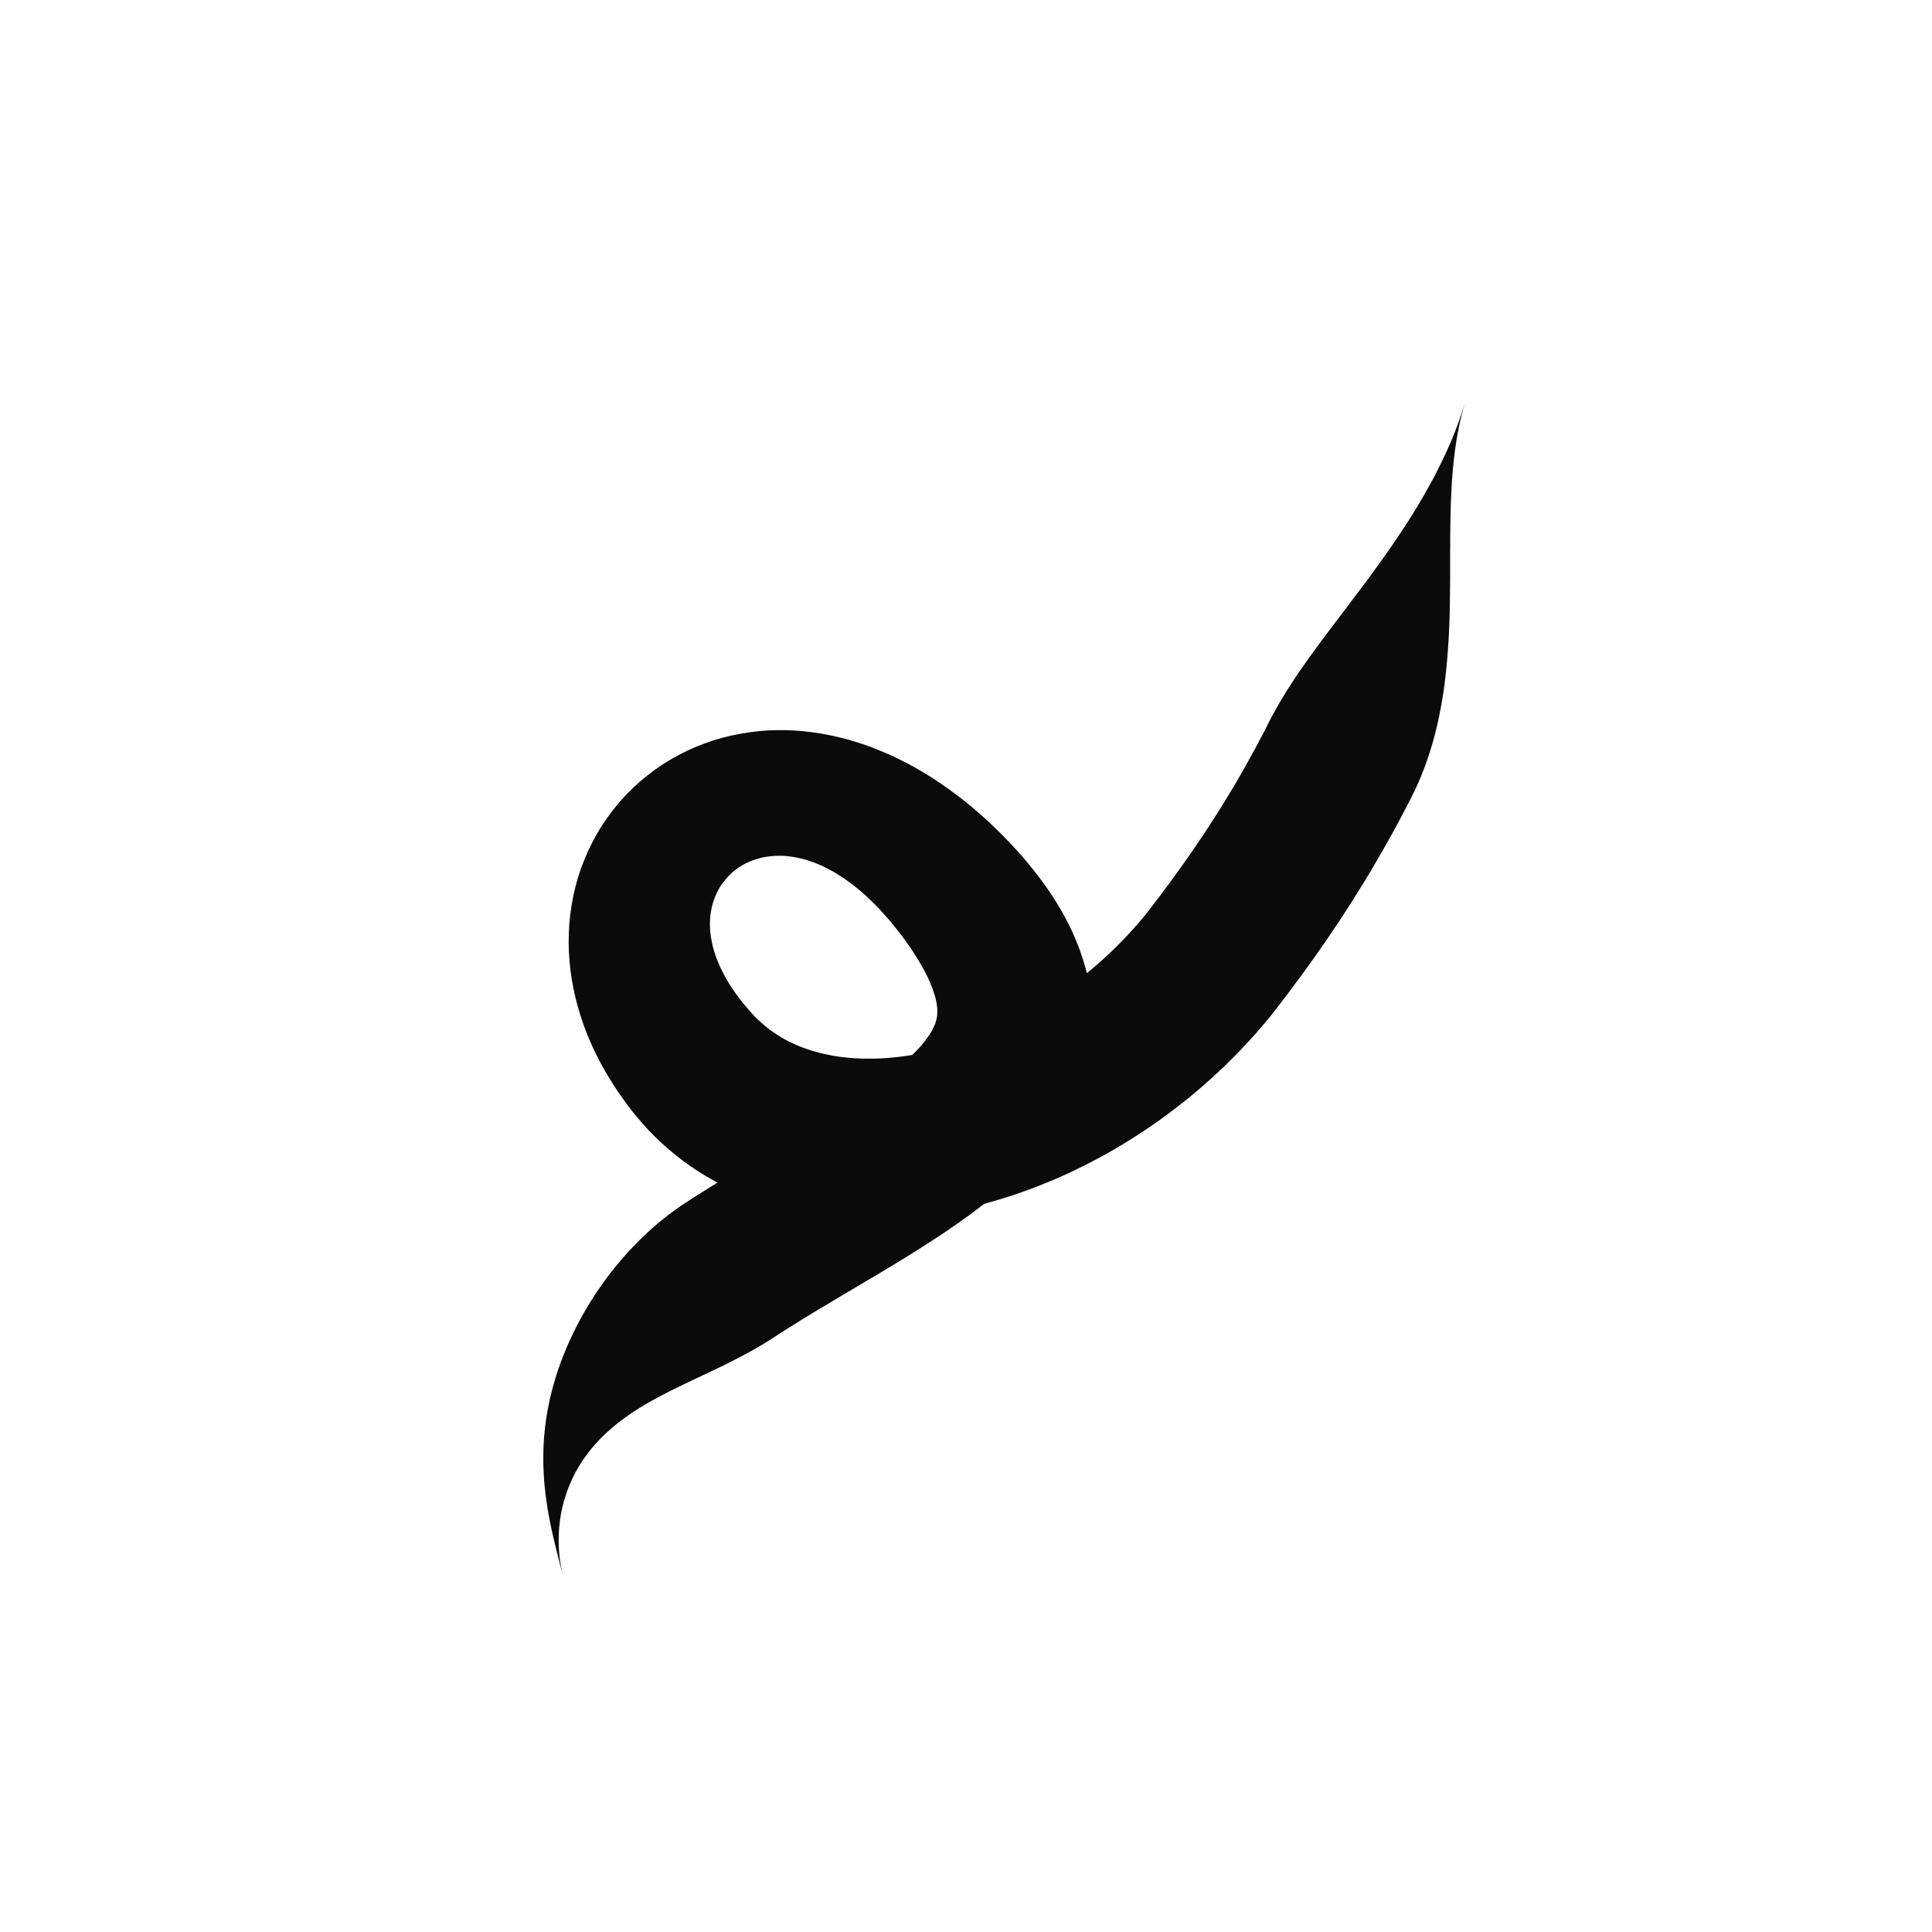
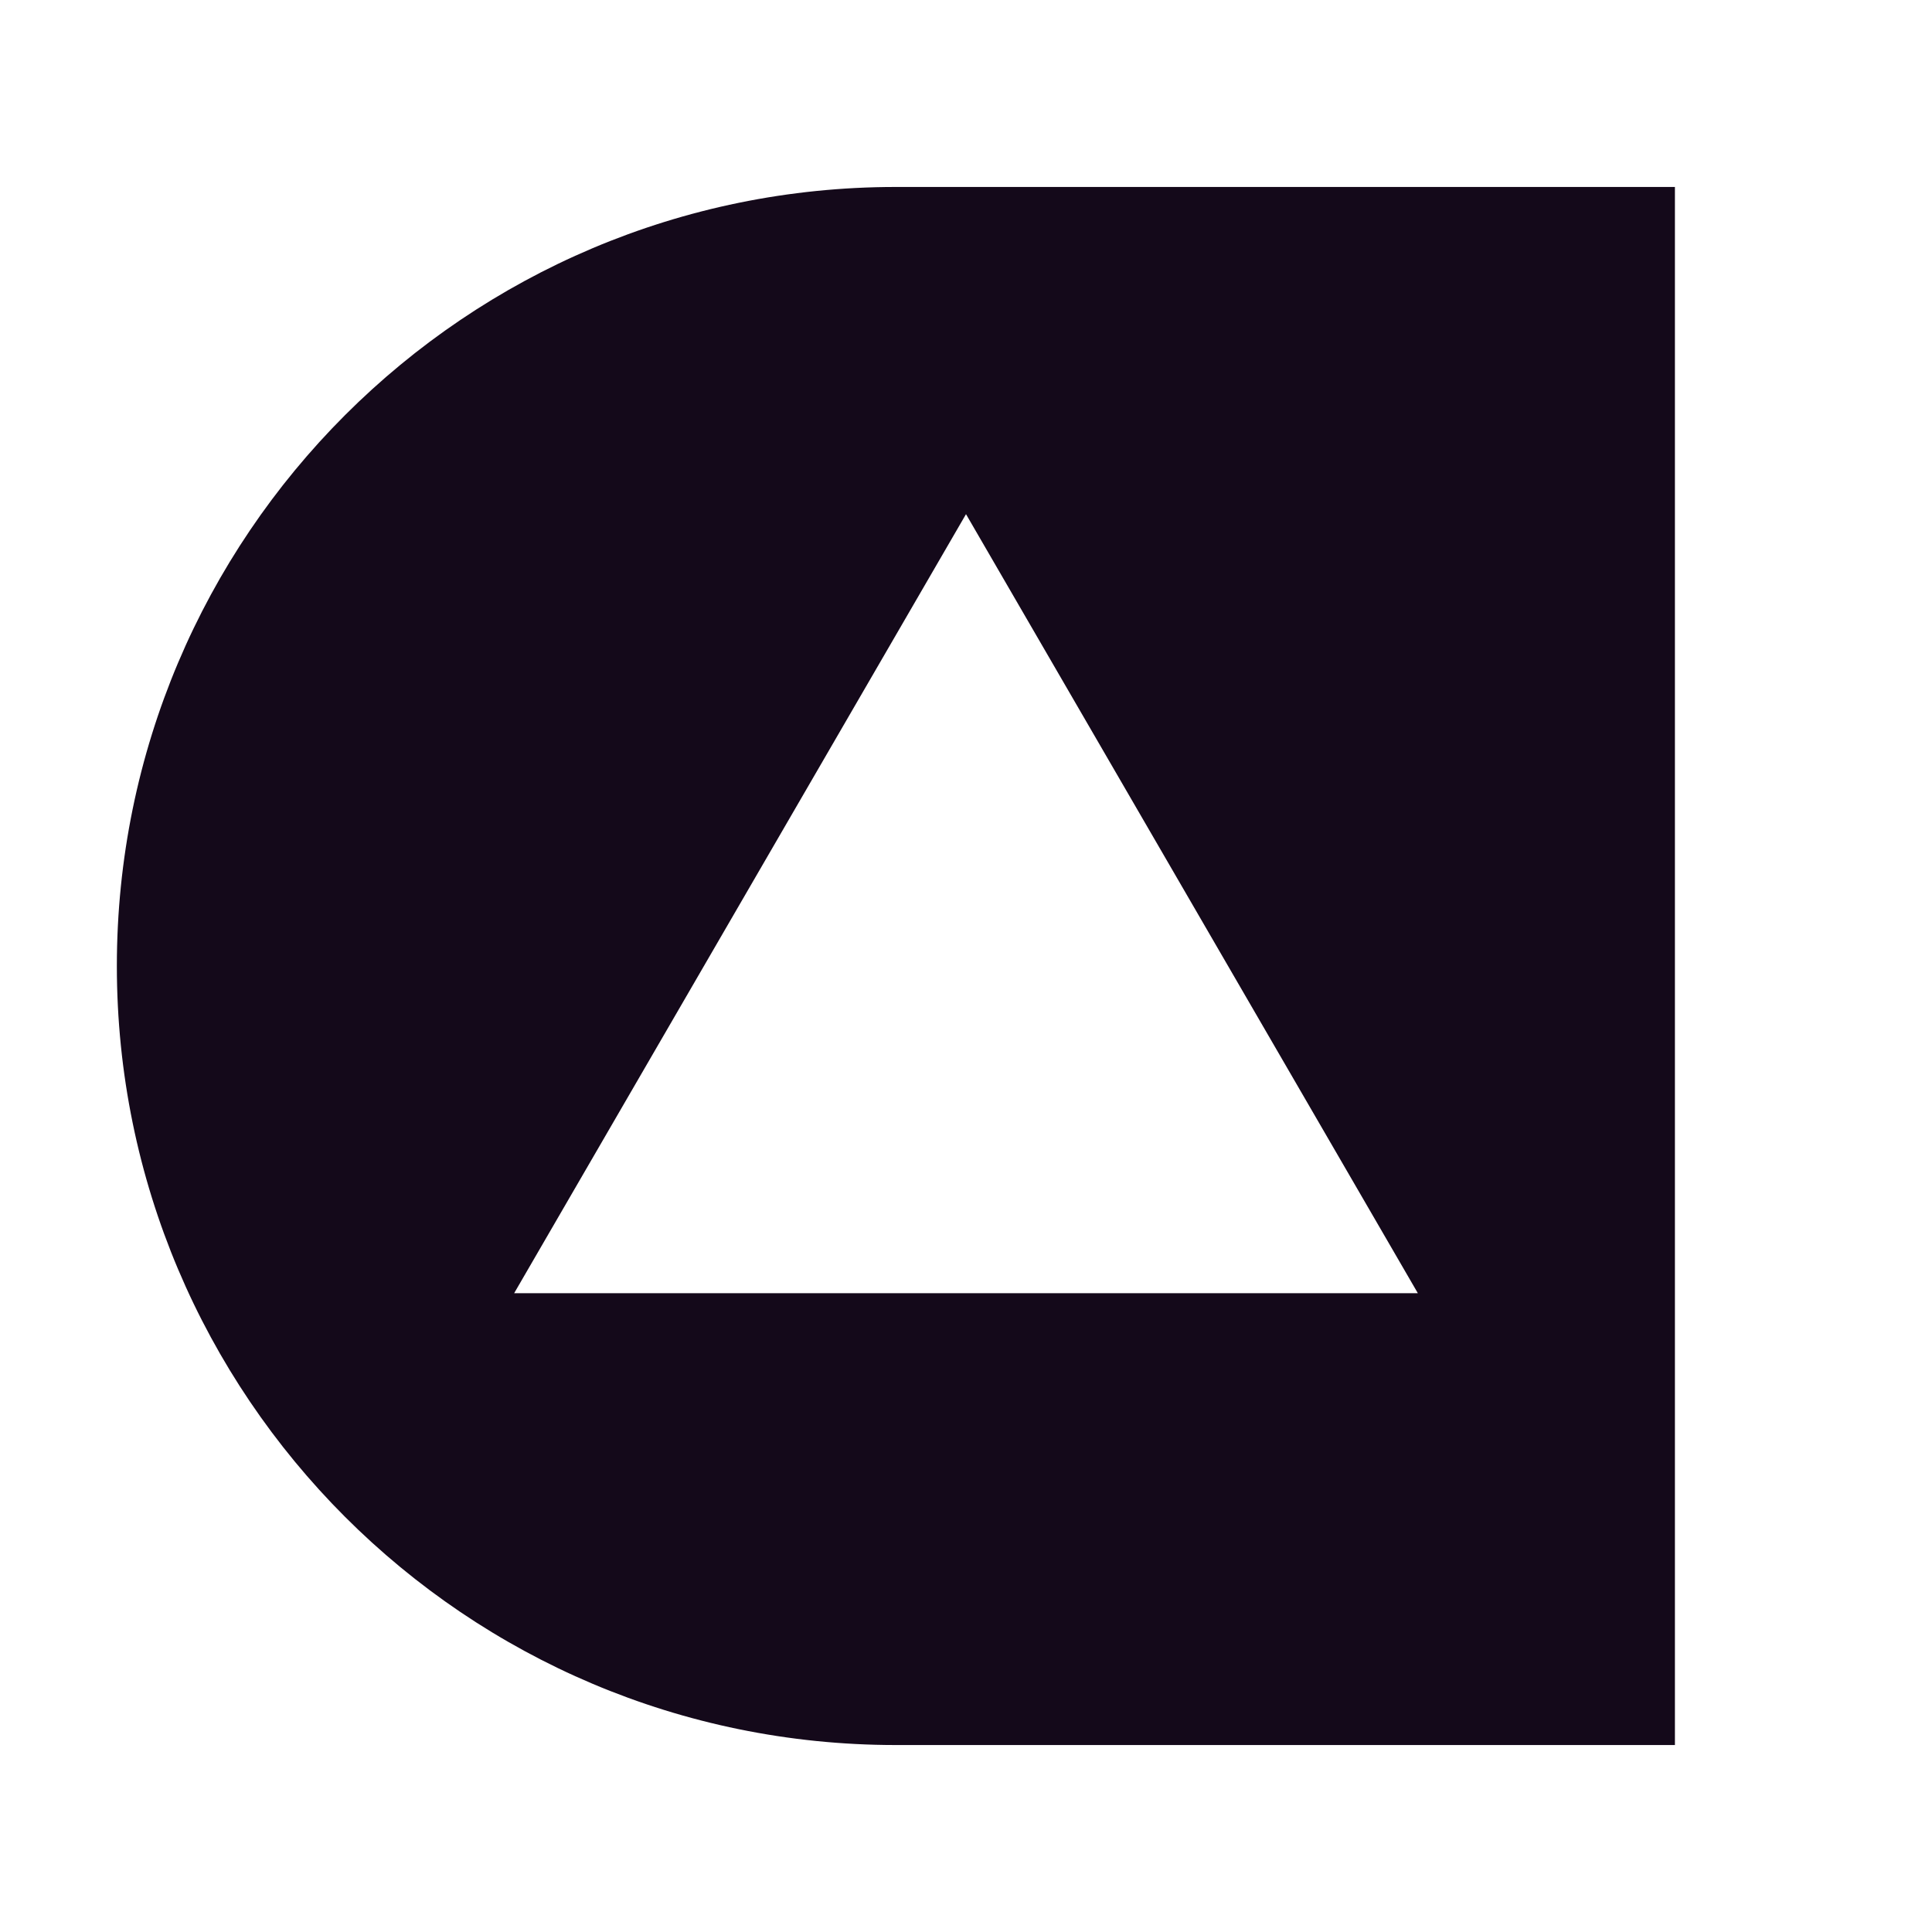
- <svg xmlns="http://www.w3.org/2000/svg" viewBox="0 0 240 240" width="240" height="240">
-   <path d="M 70.00 196.00 L 69.81 195.22 L 69.66 194.44 L 69.54 193.65 L 69.46 192.85 L 69.41 192.05 L 69.40 191.26 L 69.42 190.46 L 69.47 189.66 L 69.56 188.88 L 69.68 188.09 L 69.84 187.32 L 70.03 186.56 L 70.26 185.81 L 70.51 185.07 L 70.80 184.35 L 71.11 183.65 L 71.46 182.96 L 71.83 182.30 L 72.23 181.65 L 72.65 181.03 L 73.10 180.43 L 73.56 179.84 L 74.05 179.29 L 74.55 178.75 L 75.07 178.23 L 75.61 177.74 L 76.16 177.26 L 76.72 176.80 L 77.29 176.36 L 77.87 175.94 L 78.46 175.53 L 79.06 175.14 L 79.67 174.76 L 80.28 174.40 L 80.90 174.04 L 81.52 173.70 L 82.15 173.36 L 82.78 173.04 L 83.42 172.71 L 84.06 172.40 L 84.70 172.09 L 85.34 171.78 L 85.98 171.47 L 86.63 171.17 L 87.27 170.86 L 87.92 170.56 L 88.56 170.25 L 89.21 169.94 L 89.86 169.63 L 90.50 169.31 L 91.14 168.98 L 91.78 168.65 L 92.42 168.31 L 93.06 167.97 L 93.70 167.61 L 94.33 167.25 L 94.96 166.87 L 95.59 166.48 L 96.21 166.08 L 96.84 165.67 L 97.47 165.27 L 98.11 164.87 L 98.75 164.47 L 99.40 164.06 L 100.05 163.66 L 100.70 163.26 L 101.36 162.86 L 102.03 162.46 L 102.70 162.06 L 103.37 161.66 L 104.04 161.26 L 104.72 160.85 L 105.41 160.45 L 106.09 160.04 L 106.78 159.63 L 107.47 159.22 L 108.17 158.81 L 108.87 158.40 L 109.57 157.98 L 110.27 157.55 L 110.98 157.13 L 111.69 156.69 L 112.40 156.26 L 113.11 155.82 L 113.83 155.37 L 114.55 154.91 L 115.27 154.45 L 115.99 153.98 L 116.72 153.51 L 117.45 153.02 L 118.18 152.52 L 118.91 152.02 L 119.64 151.50 L 120.38 150.97 L 121.11 150.42 L 121.85 149.86 L 122.59 149.28 L 123.33 148.68 L 124.07 148.06 L 124.80 147.42 L 125.54 146.76 L 126.28 146.07 L 127.01 145.35 L 127.74 144.60 L 128.46 143.82 L 129.18 143.00 L 129.88 142.13 L 130.58 141.22 L 131.25 140.27 L 131.90 139.27 L 132.52 138.21 L 133.11 137.10 L 133.66 135.94 L 134.15 134.73 L 134.59 133.47 L 134.96 132.17 L 135.26 130.84 L 135.48 129.49 L 135.62 128.13 L 135.67 126.76 L 135.65 125.41 L 135.55 124.09 L 135.38 122.79 L 135.15 121.52 L 134.86 120.30 L 134.51 119.12 L 134.13 117.99 L 133.70 116.90 L 133.25 115.85 L 132.77 114.84 L 132.26 113.86 L 131.73 112.93 L 131.19 112.03 L 130.63 111.15 L 130.06 110.31 L 129.47 109.50 L 128.88 108.70 L 128.27 107.94 L 127.66 107.19 L 127.03 106.44 L 126.39 105.72 L 125.76 105.03 L 125.11 104.35 L 124.46 103.68 L 123.78 103.02 L 123.10 102.36 L 122.40 101.71 L 121.69 101.08 L 120.96 100.45 L 120.22 99.83 L 119.46 99.23 L 118.69 98.64 L 117.90 98.06 L 117.09 97.49 L 116.27 96.94 L 115.44 96.40 L 114.58 95.88 L 113.71 95.38 L 112.83 94.89 L 111.92 94.43 L 111.00 93.98 L 110.06 93.56 L 109.11 93.16 L 108.14 92.78 L 107.15 92.43 L 106.14 92.11 L 105.12 91.81 L 104.08 91.55 L 103.03 91.32 L 101.96 91.12 L 100.88 90.96 L 99.79 90.83 L 98.69 90.75 L 97.58 90.70 L 96.46 90.70 L 95.34 90.74 L 94.21 90.83 L 93.09 90.97 L 91.96 91.15 L 90.83 91.38 L 89.72 91.65 L 88.61 91.98 L 87.51 92.36 L 86.43 92.78 L 85.36 93.26 L 84.31 93.79 L 83.29 94.36 L 82.28 94.98 L 81.31 95.65 L 80.37 96.37 L 79.46 97.12 L 78.58 97.93 L 77.74 98.77 L 76.95 99.65 L 76.19 100.57 L 75.47 101.53 L 74.81 102.51 L 74.18 103.53 L 73.61 104.58 L 73.08 105.65 L 72.61 106.74 L 72.18 107.85 L 71.81 108.98 L 71.49 110.13 L 71.22 111.28 L 71.01 112.44 L 70.84 113.60 L 70.72 114.77 L 70.66 115.93 L 70.64 117.10 L 70.67 118.25 L 70.75 119.40 L 70.86 120.54 L 71.03 121.66 L 71.23 122.77 L 71.47 123.87 L 71.75 124.95 L 72.06 126.01 L 72.41 127.06 L 72.78 128.08 L 73.19 129.09 L 73.62 130.07 L 74.09 131.04 L 74.57 131.98 L 75.08 132.90 L 75.61 133.81 L 76.16 134.69 L 76.72 135.55 L 77.31 136.39 L 77.91 137.22 L 78.52 138.02 L 79.18 138.83 L 79.91 139.67 L 80.66 140.49 L 81.45 141.29 L 82.26 142.06 L 83.10 142.80 L 83.96 143.51 L 84.84 144.20 L 85.75 144.85 L 86.67 145.47 L 87.62 146.06 L 88.58 146.61 L 89.55 147.14 L 90.53 147.63 L 91.53 148.09 L 92.53 148.51 L 93.54 148.91 L 94.56 149.27 L 95.58 149.60 L 96.60 149.90 L 97.63 150.18 L 98.66 150.42 L 99.69 150.63 L 100.71 150.82 L 101.74 150.98 L 102.77 151.12 L 103.79 151.23 L 104.81 151.32 L 105.82 151.38 L 106.84 151.42 L 107.85 151.44 L 108.85 151.44 L 109.85 151.42 L 110.84 151.38 L 111.83 151.31 L 112.82 151.23 L 113.80 151.14 L 114.77 151.02 L 115.74 150.89 L 116.70 150.74 L 117.66 150.57 L 118.61 150.39 L 119.55 150.19 L 120.49 149.98 L 121.42 149.76 L 122.35 149.52 L 123.27 149.26 L 124.18 148.99 L 125.09 148.71 L 125.99 148.42 L 126.89 148.11 L 127.78 147.79 L 128.66 147.46 L 129.54 147.11 L 130.41 146.75 L 131.28 146.39 L 132.13 146.01 L 132.99 145.62 L 133.83 145.21 L 134.67 144.80 L 135.50 144.37 L 136.33 143.94 L 137.15 143.49 L 137.96 143.04 L 138.77 142.57 L 139.57 142.09 L 140.36 141.60 L 141.15 141.10 L 141.93 140.60 L 142.70 140.08 L 143.47 139.55 L 144.23 139.01 L 144.98 138.46 L 145.72 137.91 L 146.46 137.34 L 147.19 136.76 L 147.91 136.18 L 148.62 135.58 L 149.33 134.98 L 150.03 134.36 L 150.72 133.74 L 151.40 133.11 L 152.08 132.47 L 152.74 131.82 L 153.40 131.16 L 154.05 130.49 L 154.69 129.82 L 155.32 129.13 L 155.95 128.44 L 156.56 127.73 L 157.17 127.02 L 157.81 126.25 L 158.40 125.49 L 158.92 124.82 L 159.43 124.15 L 159.95 123.48 L 160.45 122.80 L 160.96 122.12 L 161.46 121.44 L 161.96 120.76 L 162.46 120.07 L 162.96 119.38 L 163.45 118.69 L 163.93 118.00 L 164.42 117.30 L 164.90 116.60 L 165.38 115.89 L 165.85 115.19 L 166.33 114.48 L 166.79 113.77 L 167.26 113.05 L 167.72 112.34 L 168.18 111.62 L 168.63 110.89 L 169.08 110.17 L 169.53 109.44 L 169.97 108.71 L 170.41 107.98 L 170.84 107.24 L 171.27 106.50 L 171.70 105.76 L 172.12 105.02 L 172.54 104.27 L 172.96 103.52 L 173.37 102.77 L 173.78 102.01 L 174.18 101.26 L 174.58 100.50 L 174.97 99.74 L 175.36 98.97 L 175.74 98.21 L 176.10 97.43 L 176.44 96.64 L 176.76 95.85 L 177.07 95.04 L 177.35 94.23 L 177.62 93.41 L 177.87 92.59 L 178.11 91.76 L 178.33 90.92 L 178.53 90.09 L 178.72 89.24 L 178.89 88.39 L 179.05 87.54 L 179.20 86.69 L 179.33 85.83 L 179.45 84.97 L 179.55 84.11 L 179.65 83.25 L 179.73 82.39 L 179.81 81.52 L 179.87 80.66 L 179.93 79.79 L 179.98 78.93 L 180.02 78.07 L 180.05 77.20 L 180.08 76.34 L 180.10 75.48 L 180.11 74.62 L 180.12 73.76 L 180.13 72.91 L 180.14 72.05 L 180.14 71.20 L 180.14 70.35 L 180.14 69.50 L 180.14 68.65 L 180.15 67.81 L 180.15 66.97 L 180.16 66.13 L 180.17 65.29 L 180.18 64.46 L 180.20 63.63 L 180.22 62.80 L 180.25 61.98 L 180.29 61.15 L 180.33 60.33 L 180.38 59.52 L 180.45 58.70 L 180.52 57.89 L 180.61 57.09 L 180.70 56.28 L 180.81 55.48 L 180.93 54.69 L 181.07 53.89 L 181.22 53.11 L 181.39 52.32 L 181.58 51.54 L 181.78 50.77 L 182.00 50.00 L 182.00 50.00 L 181.76 50.76 L 181.51 51.52 L 181.25 52.28 L 180.97 53.03 L 180.68 53.78 L 180.38 54.53 L 180.06 55.27 L 179.73 56.01 L 179.39 56.74 L 179.04 57.47 L 178.68 58.20 L 178.31 58.93 L 177.93 59.65 L 177.53 60.37 L 177.13 61.09 L 176.72 61.80 L 176.31 62.51 L 175.88 63.22 L 175.45 63.92 L 175.01 64.62 L 174.56 65.31 L 174.11 66.00 L 173.65 66.69 L 173.18 67.38 L 172.72 68.06 L 172.24 68.73 L 171.77 69.41 L 171.29 70.08 L 170.81 70.74 L 170.32 71.41 L 169.84 72.07 L 169.35 72.72 L 168.86 73.37 L 168.37 74.02 L 167.88 74.67 L 167.40 75.31 L 166.91 75.95 L 166.43 76.59 L 165.94 77.23 L 165.46 77.86 L 164.99 78.49 L 164.52 79.12 L 164.05 79.75 L 163.58 80.38 L 163.13 81.01 L 162.67 81.64 L 162.23 82.26 L 161.79 82.89 L 161.35 83.52 L 160.93 84.15 L 160.51 84.78 L 160.10 85.41 L 159.70 86.05 L 159.31 86.69 L 158.93 87.33 L 158.56 87.98 L 158.20 88.63 L 157.85 89.28 L 157.51 89.94 L 157.18 90.60 L 156.84 91.26 L 156.49 91.92 L 156.14 92.58 L 155.79 93.23 L 155.43 93.88 L 155.07 94.53 L 154.71 95.18 L 154.34 95.83 L 153.97 96.47 L 153.60 97.12 L 153.22 97.76 L 152.83 98.40 L 152.45 99.03 L 152.06 99.67 L 151.67 100.30 L 151.27 100.94 L 150.87 101.57 L 150.46 102.19 L 150.06 102.82 L 149.65 103.45 L 149.23 104.07 L 148.81 104.69 L 148.39 105.31 L 147.97 105.93 L 147.54 106.54 L 147.11 107.16 L 146.67 107.77 L 146.23 108.38 L 145.79 108.99 L 145.35 109.60 L 144.90 110.20 L 144.45 110.81 L 144.00 111.41 L 143.54 112.01 L 143.08 112.61 L 142.62 113.20 L 142.23 113.71 L 141.85 114.16 L 141.42 114.67 L 140.98 115.17 L 140.53 115.67 L 140.08 116.16 L 139.62 116.64 L 139.16 117.12 L 138.68 117.59 L 138.21 118.06 L 137.72 118.52 L 137.23 118.98 L 136.73 119.43 L 136.23 119.87 L 135.72 120.30 L 135.21 120.73 L 134.68 121.15 L 134.16 121.57 L 133.63 121.98 L 133.09 122.38 L 132.55 122.77 L 132.00 123.16 L 131.45 123.54 L 130.90 123.92 L 130.34 124.28 L 129.77 124.64 L 129.20 124.99 L 128.63 125.33 L 128.05 125.67 L 127.47 125.99 L 126.89 126.31 L 126.30 126.62 L 125.70 126.92 L 125.11 127.22 L 124.51 127.50 L 123.91 127.78 L 123.31 128.05 L 122.70 128.31 L 122.09 128.56 L 121.48 128.80 L 120.86 129.03 L 120.25 129.25 L 119.63 129.46 L 119.02 129.67 L 118.40 129.86 L 117.78 130.04 L 117.16 130.22 L 116.53 130.38 L 115.91 130.53 L 115.29 130.67 L 114.67 130.80 L 114.05 130.93 L 113.43 131.03 L 112.81 131.13 L 112.19 131.22 L 111.58 131.30 L 110.97 131.36 L 110.36 131.42 L 109.75 131.46 L 109.15 131.49 L 108.55 131.51 L 107.95 131.51 L 107.36 131.51 L 106.77 131.49 L 106.19 131.46 L 105.62 131.42 L 105.05 131.36 L 104.49 131.30 L 103.93 131.22 L 103.39 131.13 L 102.85 131.02 L 102.32 130.91 L 101.79 130.78 L 101.28 130.64 L 100.78 130.50 L 100.28 130.33 L 99.80 130.16 L 99.32 129.98 L 98.86 129.78 L 98.40 129.57 L 97.96 129.36 L 97.52 129.13 L 97.10 128.89 L 96.68 128.63 L 96.28 128.37 L 95.88 128.10 L 95.49 127.81 L 95.12 127.51 L 94.75 127.20 L 94.39 126.88 L 94.04 126.55 L 93.69 126.20 L 93.32 125.79 L 92.92 125.35 L 92.55 124.90 L 92.18 124.46 L 91.83 124.01 L 91.50 123.56 L 91.18 123.11 L 90.87 122.65 L 90.58 122.20 L 90.31 121.74 L 90.05 121.29 L 89.81 120.83 L 89.58 120.37 L 89.37 119.92 L 89.18 119.46 L 89.00 119.01 L 88.84 118.56 L 88.70 118.11 L 88.57 117.66 L 88.47 117.21 L 88.38 116.77 L 88.30 116.33 L 88.25 115.89 L 88.21 115.46 L 88.19 115.03 L 88.19 114.60 L 88.21 114.18 L 88.24 113.76 L 88.30 113.35 L 88.37 112.94 L 88.46 112.54 L 88.57 112.14 L 88.70 111.75 L 88.84 111.37 L 89.01 110.99 L 89.19 110.63 L 89.39 110.27 L 89.61 109.92 L 89.85 109.59 L 90.11 109.27 L 90.38 108.96 L 90.67 108.66 L 90.98 108.37 L 91.30 108.11 L 91.64 107.85 L 91.99 107.62 L 92.36 107.40 L 92.74 107.20 L 93.14 107.02 L 93.55 106.86 L 93.97 106.72 L 94.40 106.60 L 94.84 106.49 L 95.29 106.42 L 95.75 106.36 L 96.22 106.32 L 96.69 106.31 L 97.18 106.31 L 97.66 106.34 L 98.16 106.40 L 98.65 106.47 L 99.15 106.57 L 99.65 106.68 L 100.16 106.82 L 100.66 106.99 L 101.17 107.17 L 101.67 107.37 L 102.18 107.59 L 102.68 107.84 L 103.18 108.10 L 103.68 108.38 L 104.17 108.68 L 104.66 109.00 L 105.15 109.33 L 105.63 109.68 L 106.11 110.05 L 106.58 110.43 L 107.05 110.82 L 107.52 111.23 L 107.97 111.66 L 108.42 112.09 L 108.87 112.54 L 109.31 113.00 L 109.74 113.48 L 110.17 113.96 L 110.60 114.45 L 111.01 114.96 L 111.42 115.47 L 111.83 115.99 L 112.23 116.52 L 112.62 117.06 L 112.99 117.58 L 113.34 118.10 L 113.68 118.64 L 114.02 119.17 L 114.33 119.69 L 114.62 120.21 L 114.90 120.73 L 115.16 121.23 L 115.39 121.73 L 115.60 122.21 L 115.79 122.68 L 115.95 123.13 L 116.09 123.57 L 116.21 123.98 L 116.30 124.37 L 116.36 124.74 L 116.41 125.08 L 116.43 125.40 L 116.44 125.69 L 116.43 125.96 L 116.41 126.21 L 116.37 126.44 L 116.32 126.66 L 116.26 126.89 L 116.19 127.11 L 116.10 127.34 L 115.99 127.59 L 115.86 127.85 L 115.71 128.13 L 115.53 128.42 L 115.32 128.74 L 115.09 129.06 L 114.83 129.41 L 114.54 129.76 L 114.22 130.13 L 113.87 130.50 L 113.50 130.88 L 113.10 131.27 L 112.69 131.66 L 112.25 132.06 L 111.79 132.45 L 111.31 132.85 L 110.81 133.25 L 110.30 133.65 L 109.78 134.05 L 109.23 134.46 L 108.68 134.86 L 108.12 135.26 L 107.54 135.65 L 106.95 136.05 L 106.36 136.45 L 105.75 136.85 L 105.14 137.25 L 104.52 137.65 L 103.89 138.04 L 103.25 138.44 L 102.61 138.84 L 101.96 139.23 L 101.31 139.63 L 100.65 140.03 L 99.99 140.43 L 99.32 140.83 L 98.65 141.22 L 97.97 141.63 L 97.29 142.03 L 96.60 142.43 L 95.92 142.84 L 95.23 143.25 L 94.53 143.66 L 93.84 144.07 L 93.14 144.48 L 92.43 144.90 L 91.73 145.33 L 91.03 145.75 L 90.32 146.18 L 89.61 146.61 L 88.90 147.05 L 88.18 147.49 L 87.47 147.94 L 86.75 148.39 L 86.03 148.84 L 85.32 149.31 L 84.60 149.78 L 83.90 150.28 L 83.20 150.79 L 82.51 151.33 L 81.83 151.88 L 81.16 152.45 L 80.50 153.05 L 79.85 153.66 L 79.21 154.29 L 78.58 154.94 L 77.96 155.60 L 77.35 156.29 L 76.76 156.99 L 76.17 157.71 L 75.60 158.44 L 75.05 159.19 L 74.50 159.96 L 73.97 160.74 L 73.46 161.54 L 72.96 162.35 L 72.48 163.17 L 72.02 164.01 L 71.57 164.86 L 71.15 165.72 L 70.74 166.59 L 70.35 167.48 L 69.99 168.37 L 69.64 169.27 L 69.32 170.18 L 69.03 171.09 L 68.76 172.02 L 68.51 172.94 L 68.29 173.87 L 68.10 174.80 L 67.93 175.72 L 67.79 176.65 L 67.68 177.58 L 67.59 178.50 L 67.53 179.41 L 67.50 180.32 L 67.49 181.22 L 67.50 182.11 L 67.54 183.00 L 67.59 183.87 L 67.67 184.74 L 67.76 185.59 L 67.88 186.44 L 68.00 187.27 L 68.14 188.10 L 68.30 188.92 L 68.46 189.73 L 68.64 190.53 L 68.82 191.32 L 69.01 192.11 L 69.20 192.89 L 69.40 193.67 L 69.60 194.45 L 69.80 195.23 L 70.00 196.00 Z" fill="#0b0b0d" />
+ <svg xmlns="http://www.w3.org/2000/svg" viewBox="-124 -124 248 248" width="248" height="248">
+   <g transform="translate(-9,0)">
+     <path fill="#14091A" fill-rule="evenodd" d="M 0 -100 A 100 100 0 0 0 0 100 L 100 100 L 100 -100 Z M 9 -58 L 67 42 L -49 42 Z" />
+   </g>
</svg>
